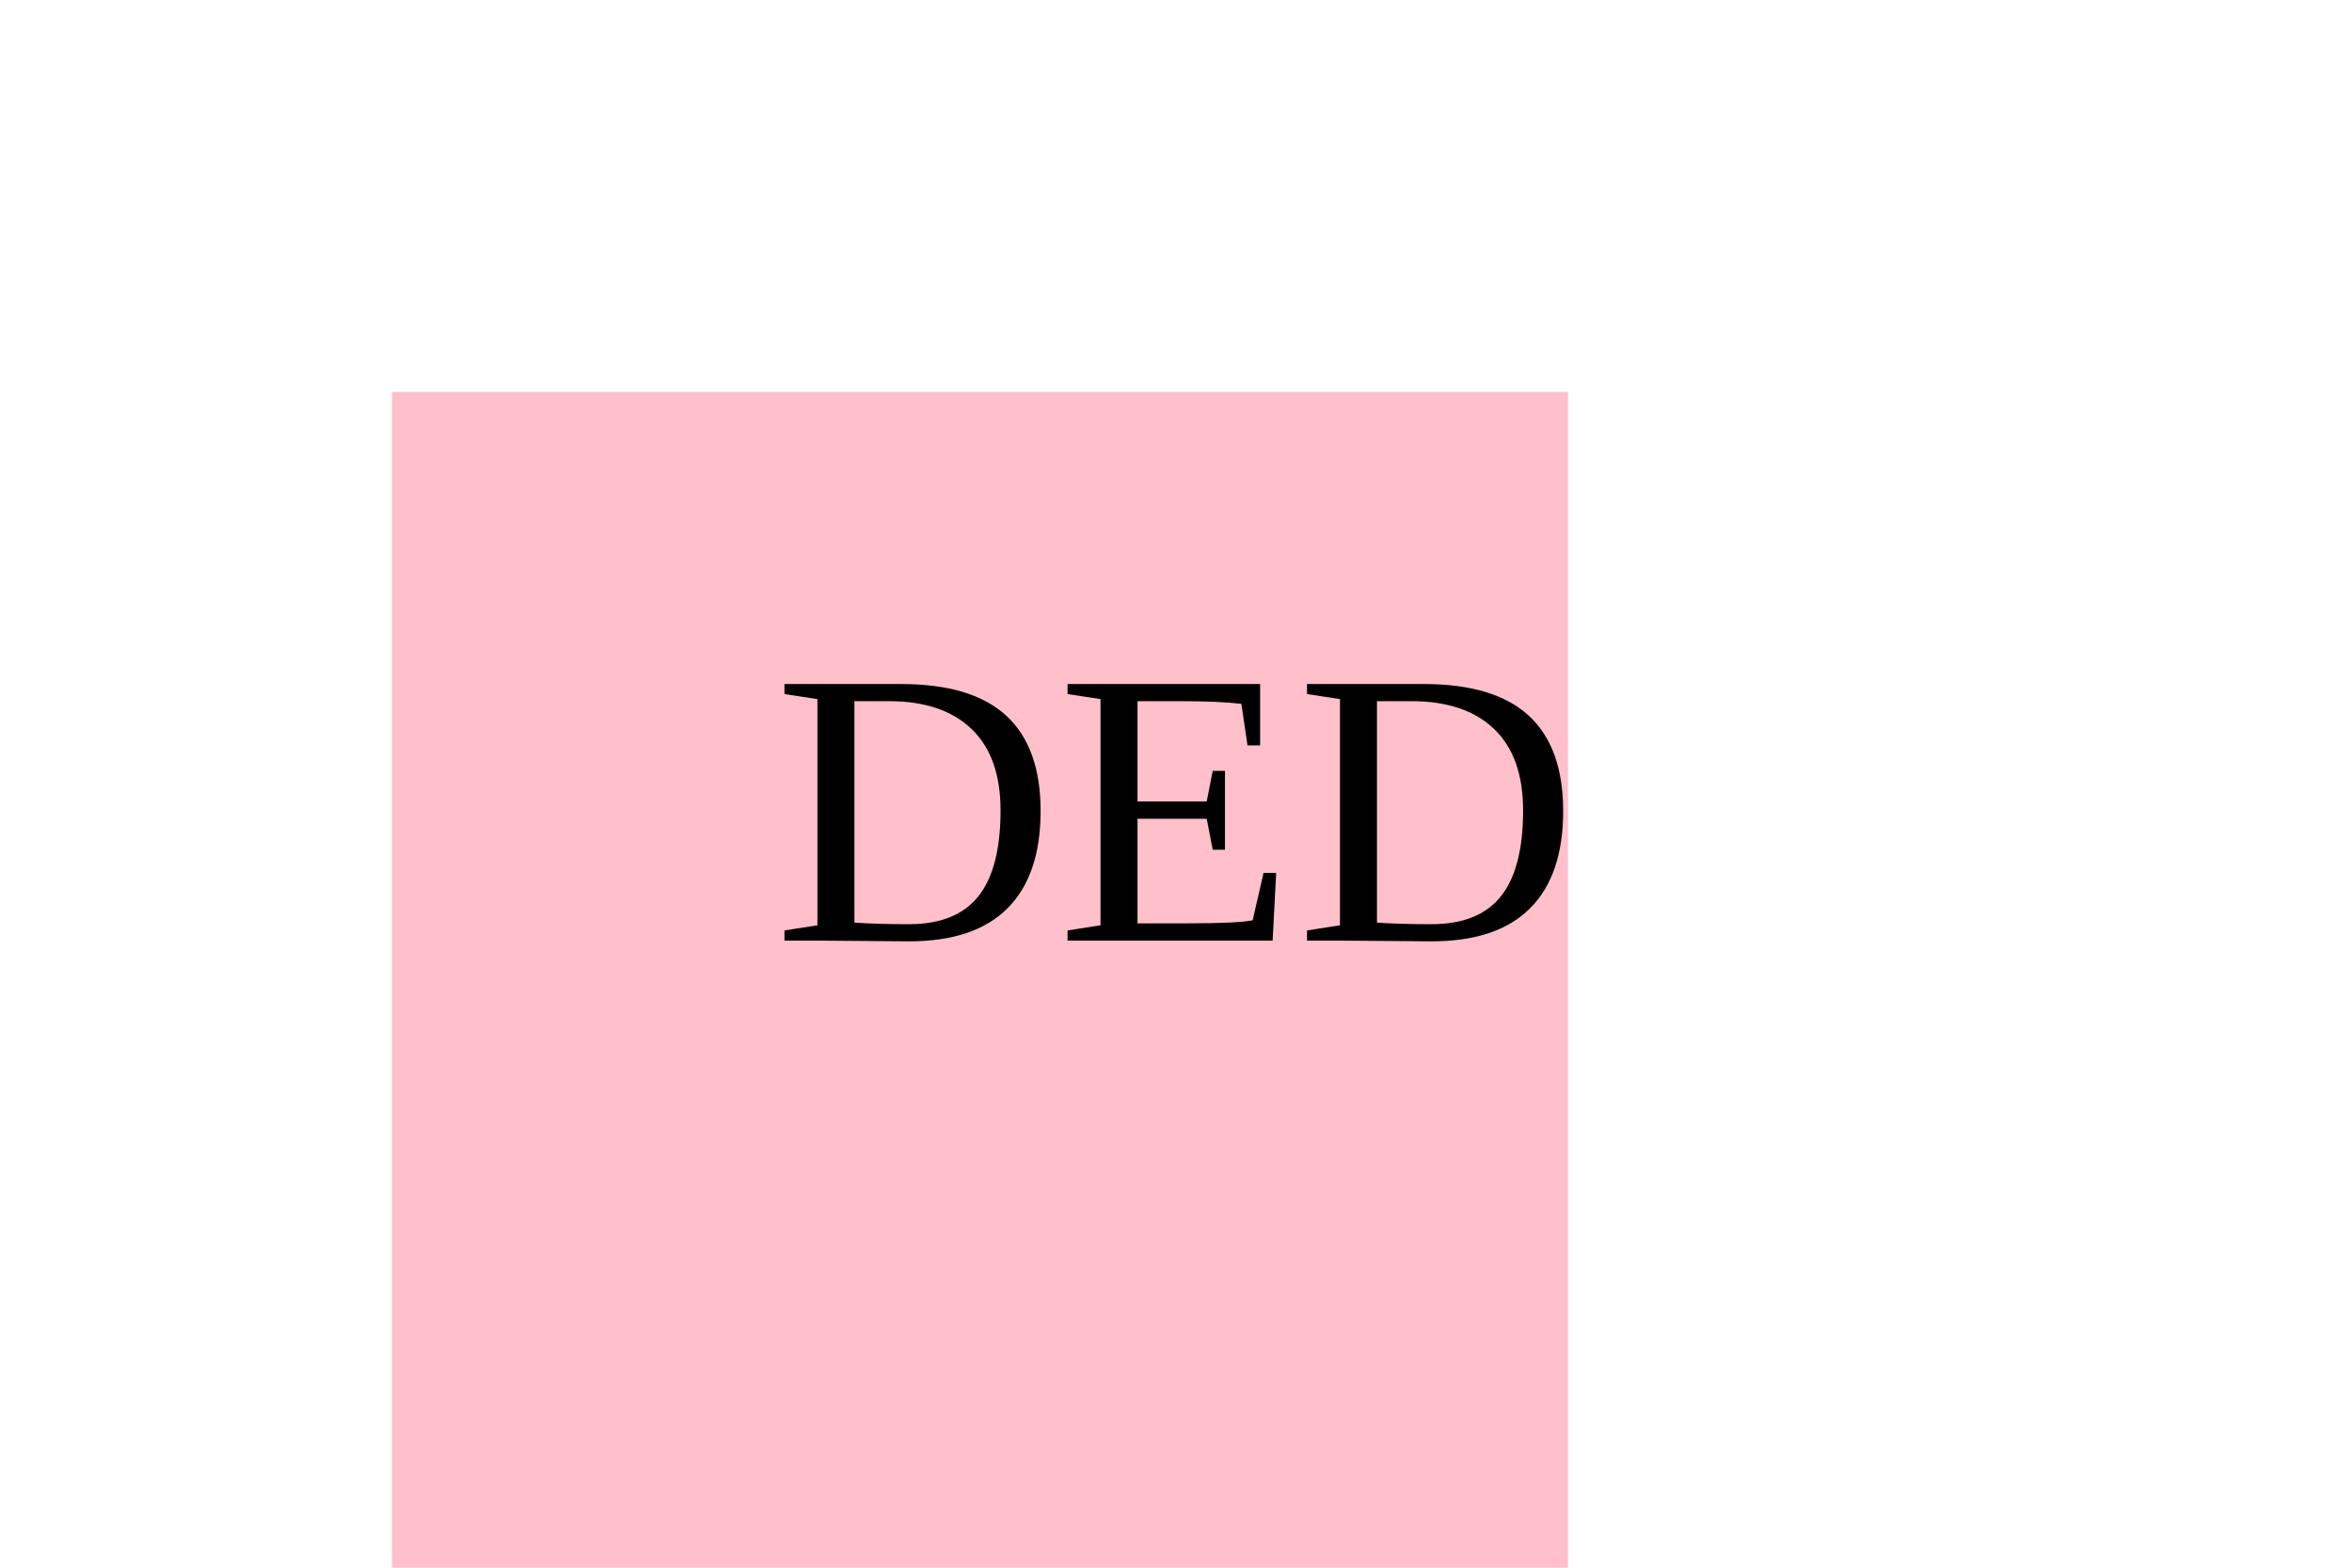
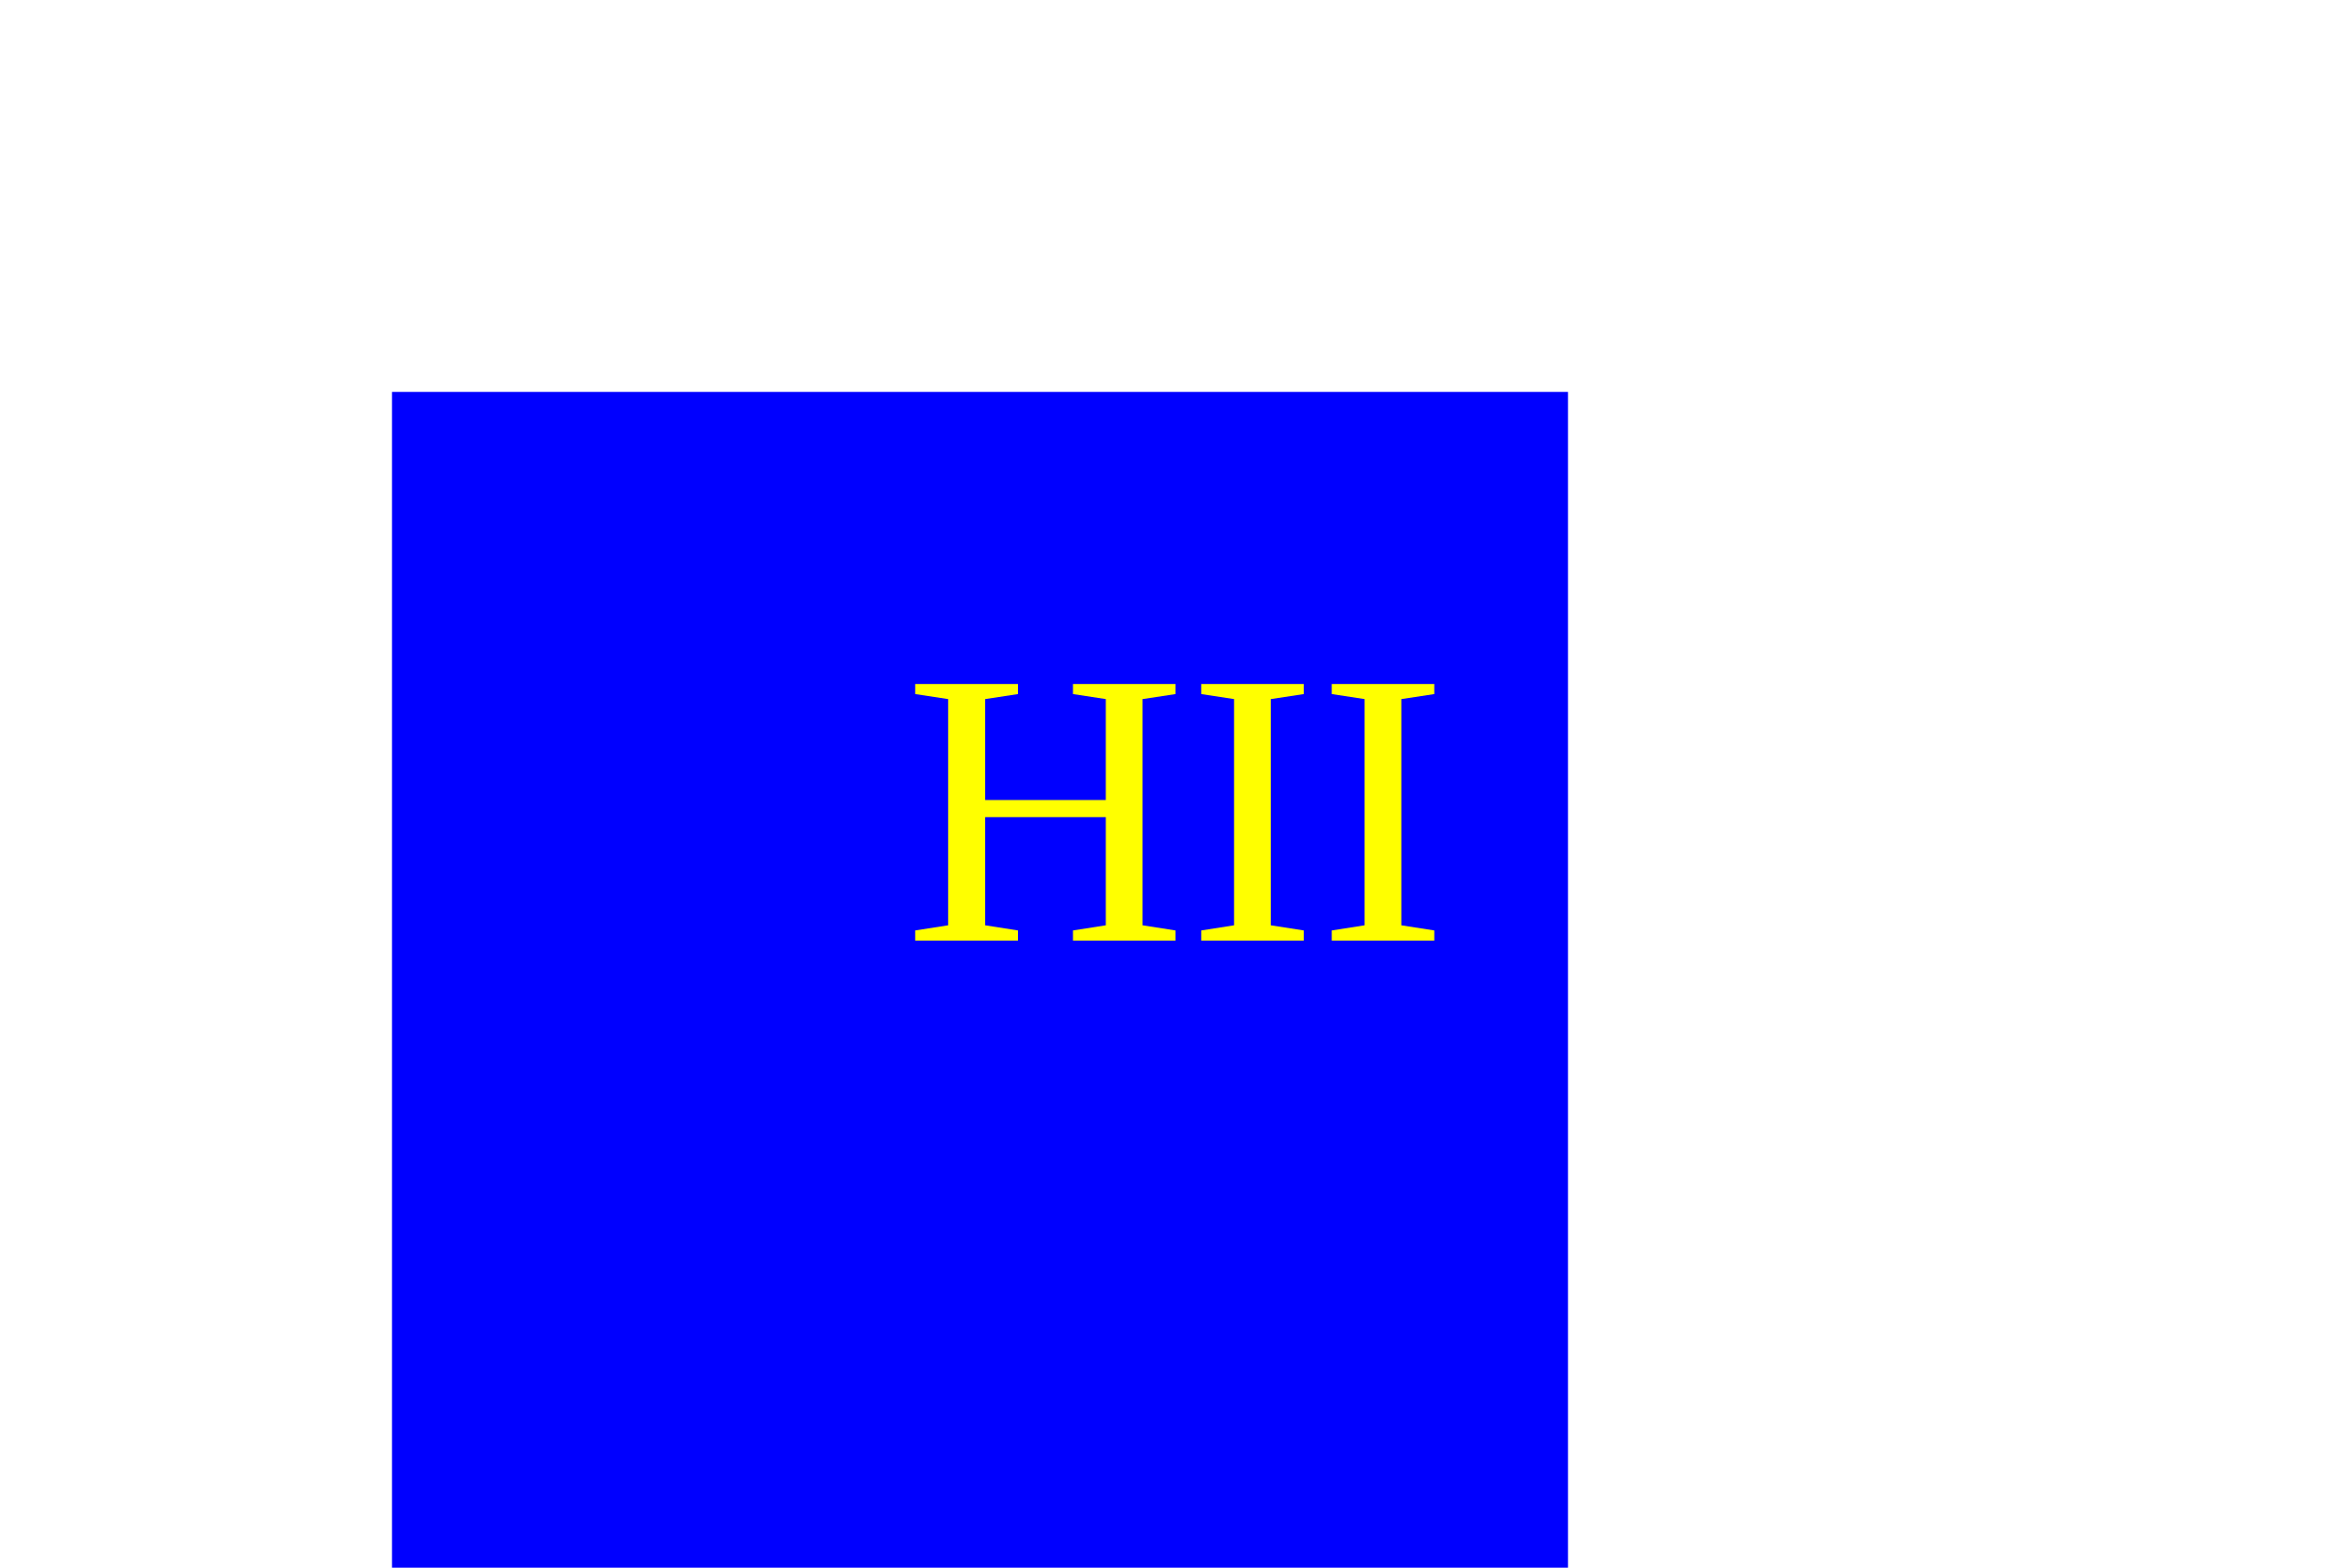
<svg xmlns="http://www.w3.org/2000/svg" version="1.1" width="300" height="200">
-   <rect x="50" y="50" width="150" height="150" fill="Pink" />
-   <text x="150" y="120" font-size="50" text-anchor="middle" fill="Black">DED</text>
+   <rect x="50" y="50" width="150" height="150" fill="Blue" />
+   <text x="150" y="120" font-size="50" text-anchor="middle" fill="Yellow">HII</text>
</svg>
